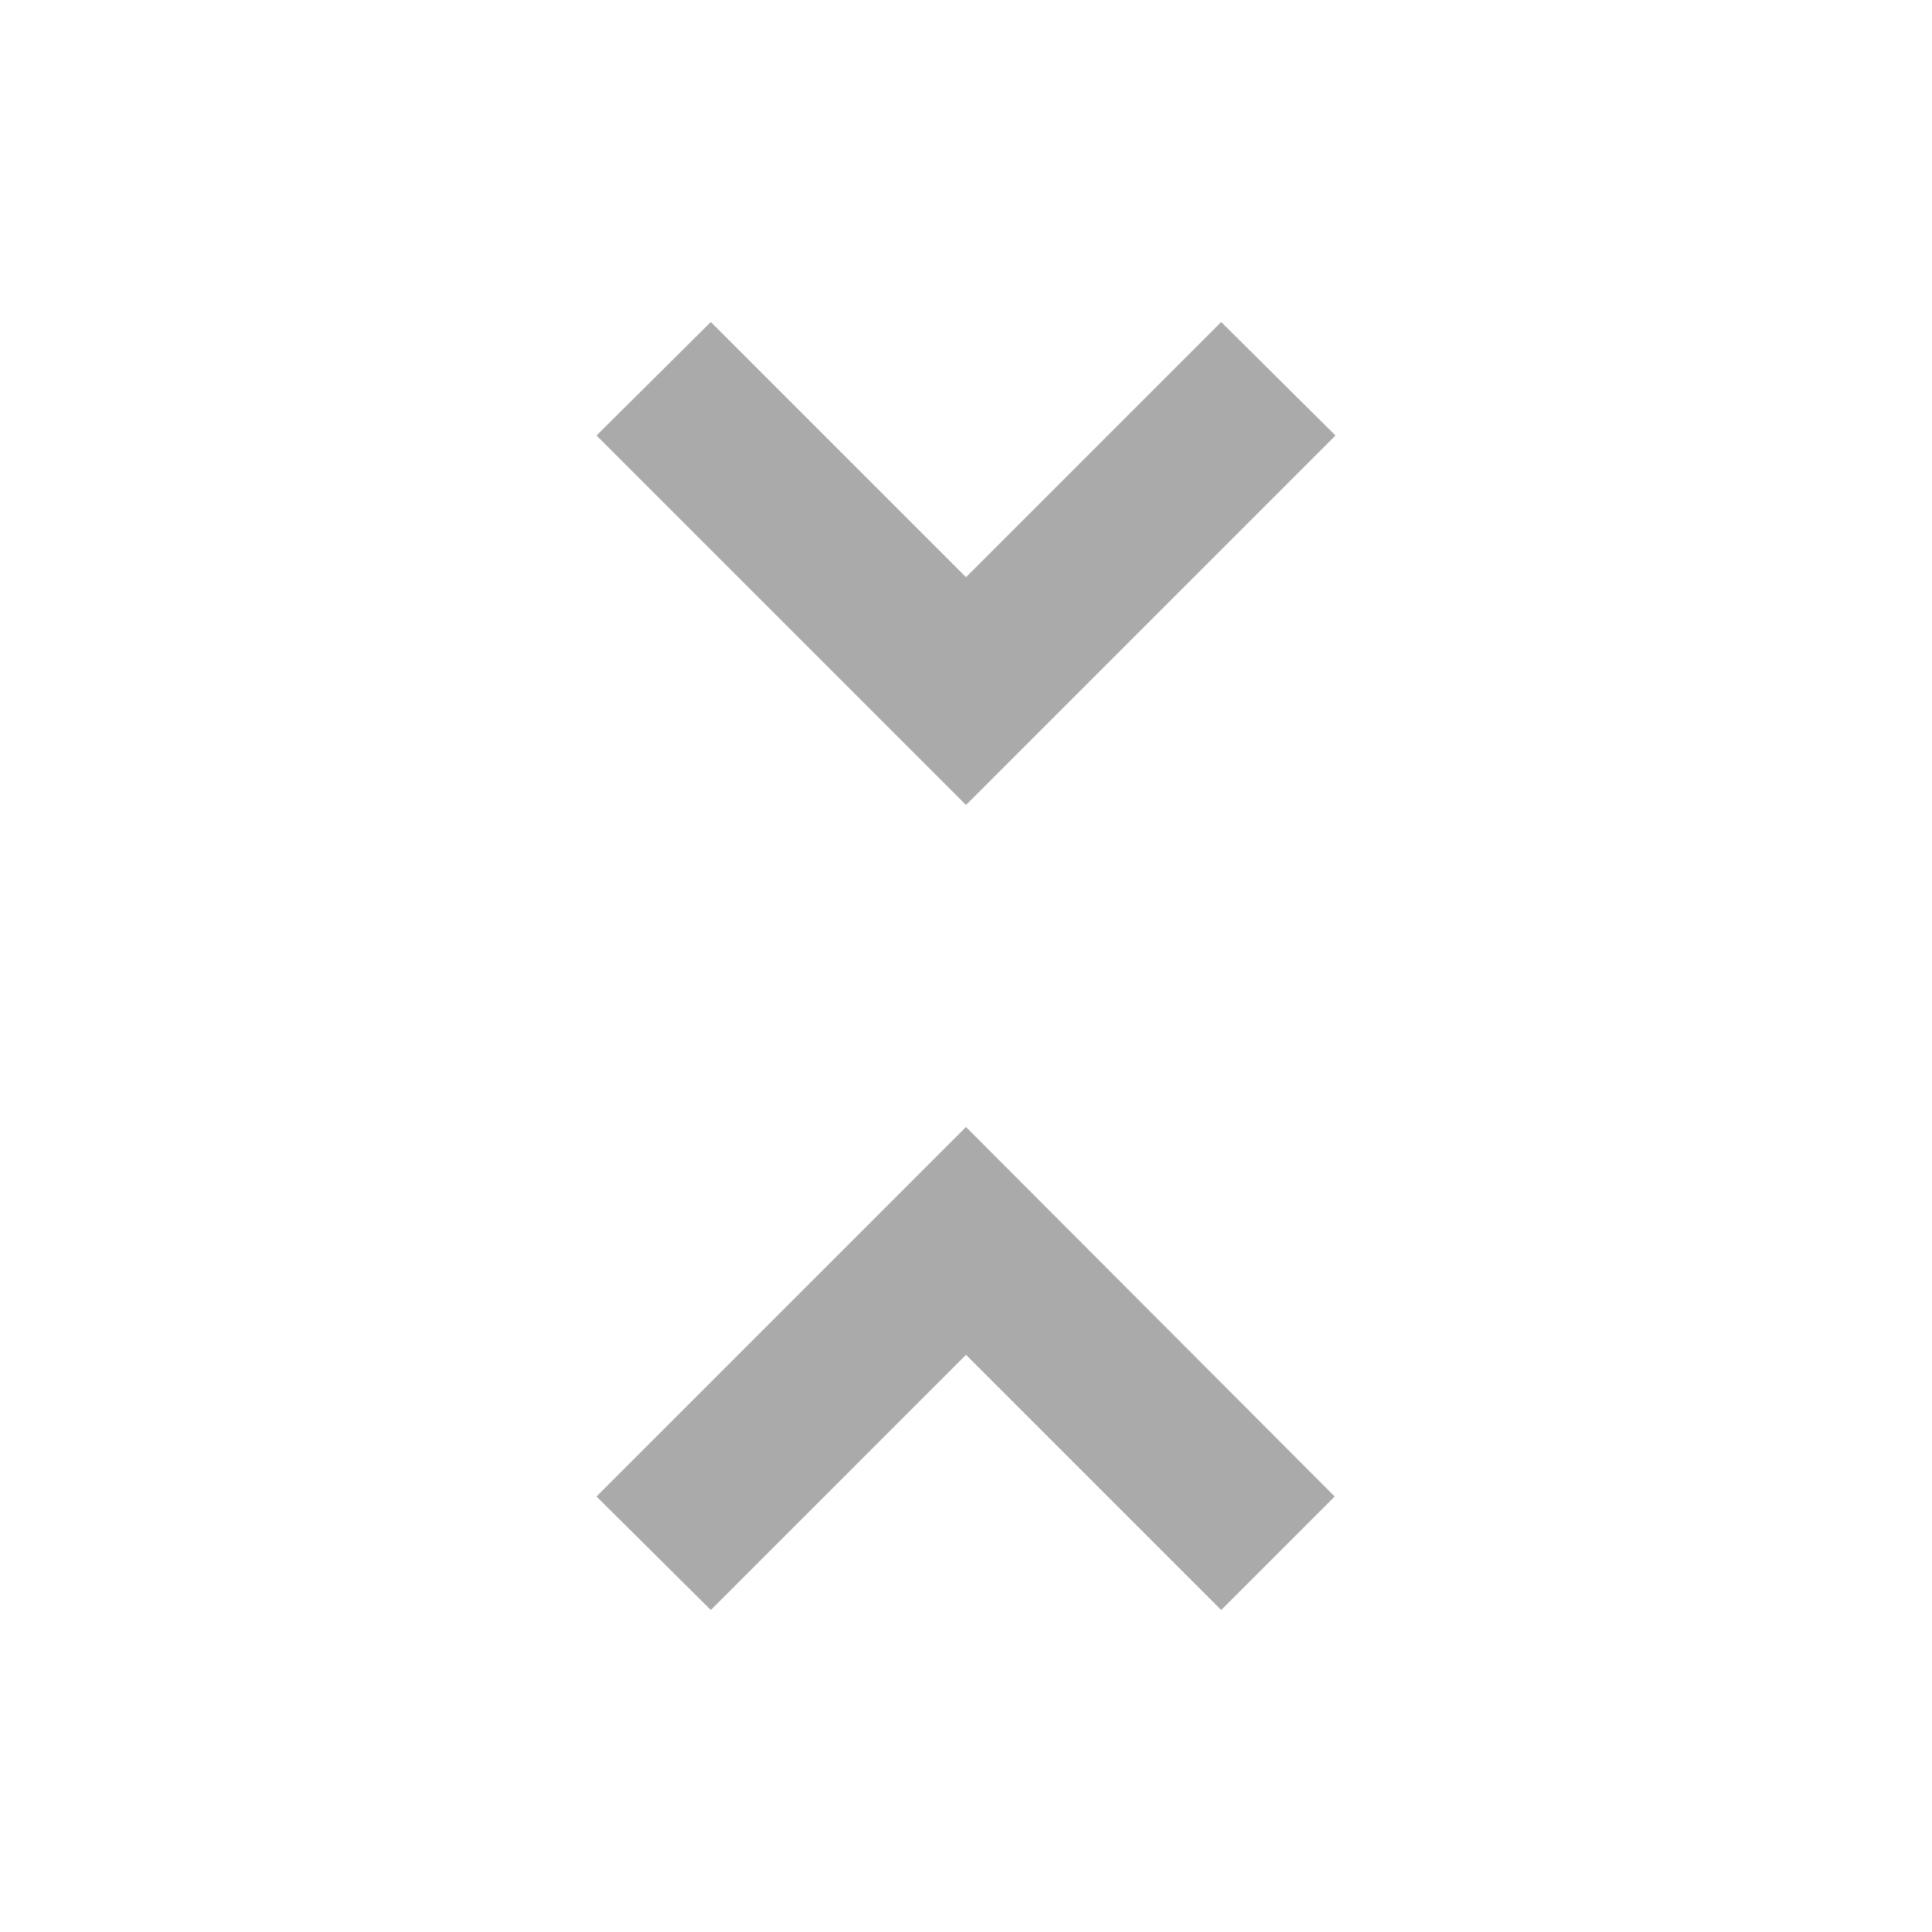
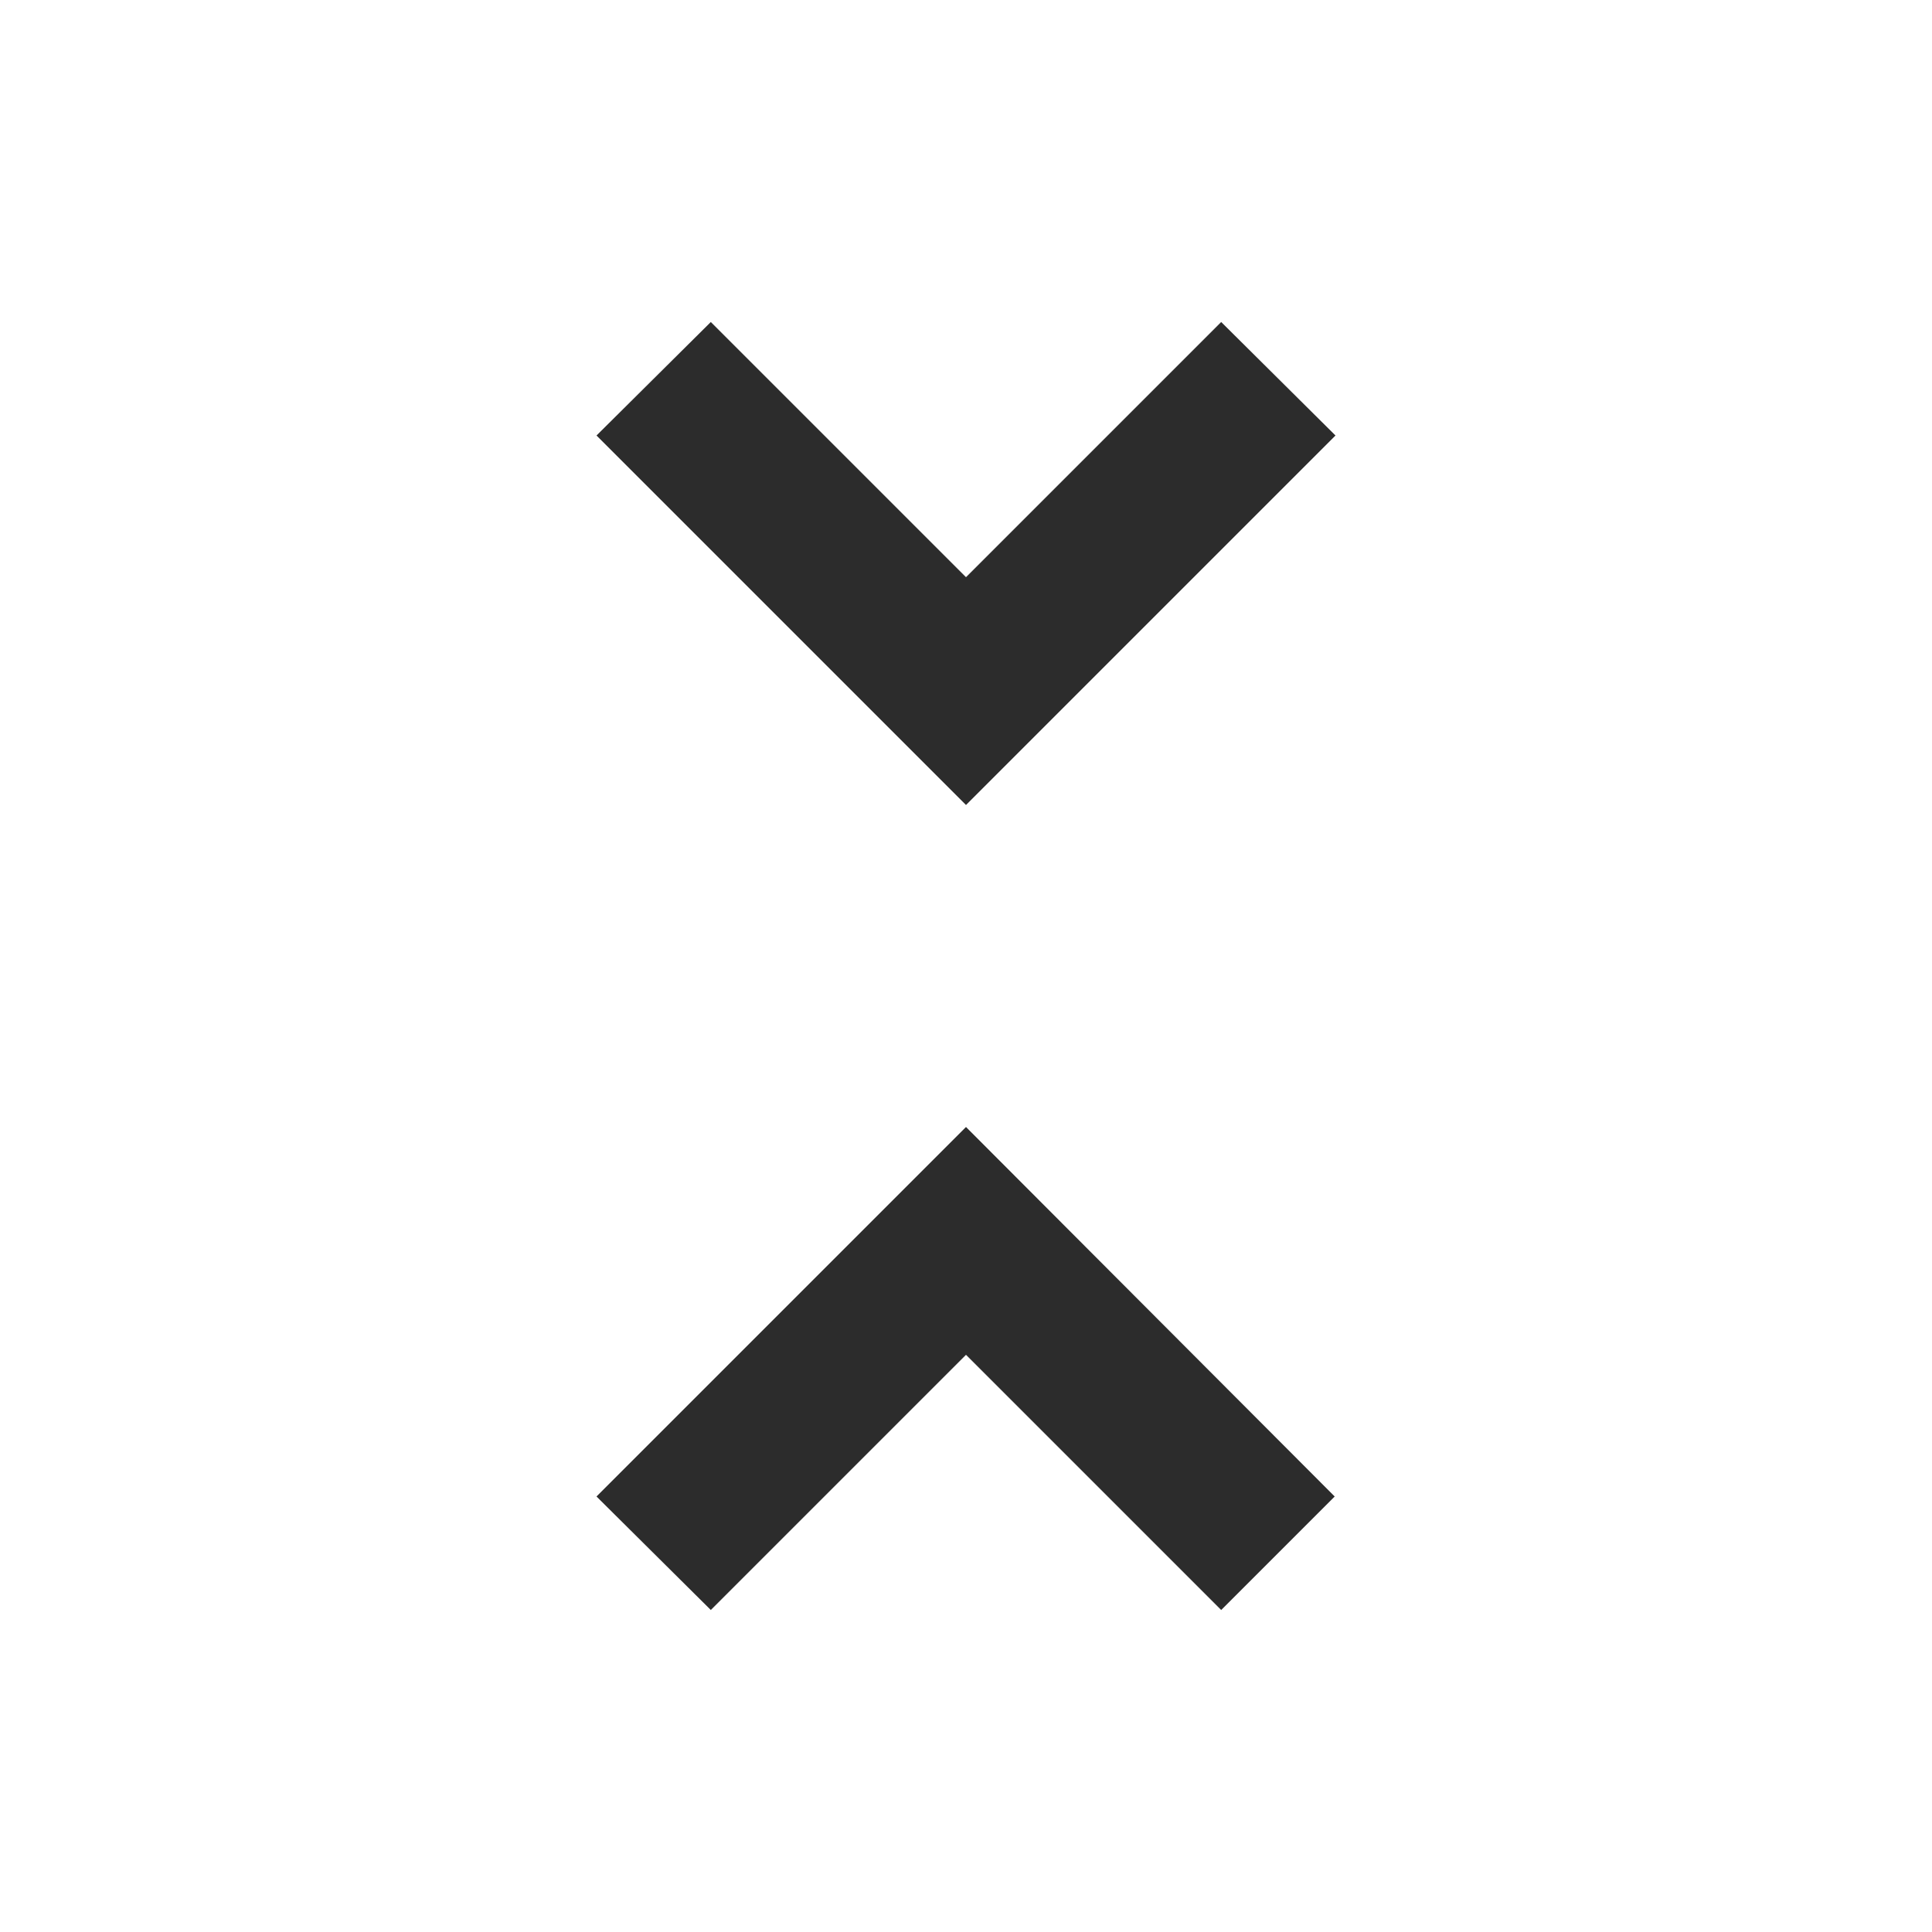
- <svg xmlns="http://www.w3.org/2000/svg" fill="#aaaaaa" height="24" viewBox="0 0 24 24" width="24">
+ <svg xmlns="http://www.w3.org/2000/svg" fill="#2c2c2c" height="24" viewBox="0 0 24 24" width="24">
  <path d="M0 0h24v24H0z" fill="none" />
  <path d="M7.41 18.59L8.83 20 12 16.83 15.17 20l1.41-1.41L12 14l-4.59 4.59zm9.18-13.18L15.17 4 12 7.17 8.83 4 7.41 5.41 12 10l4.59-4.59z" />
</svg>
